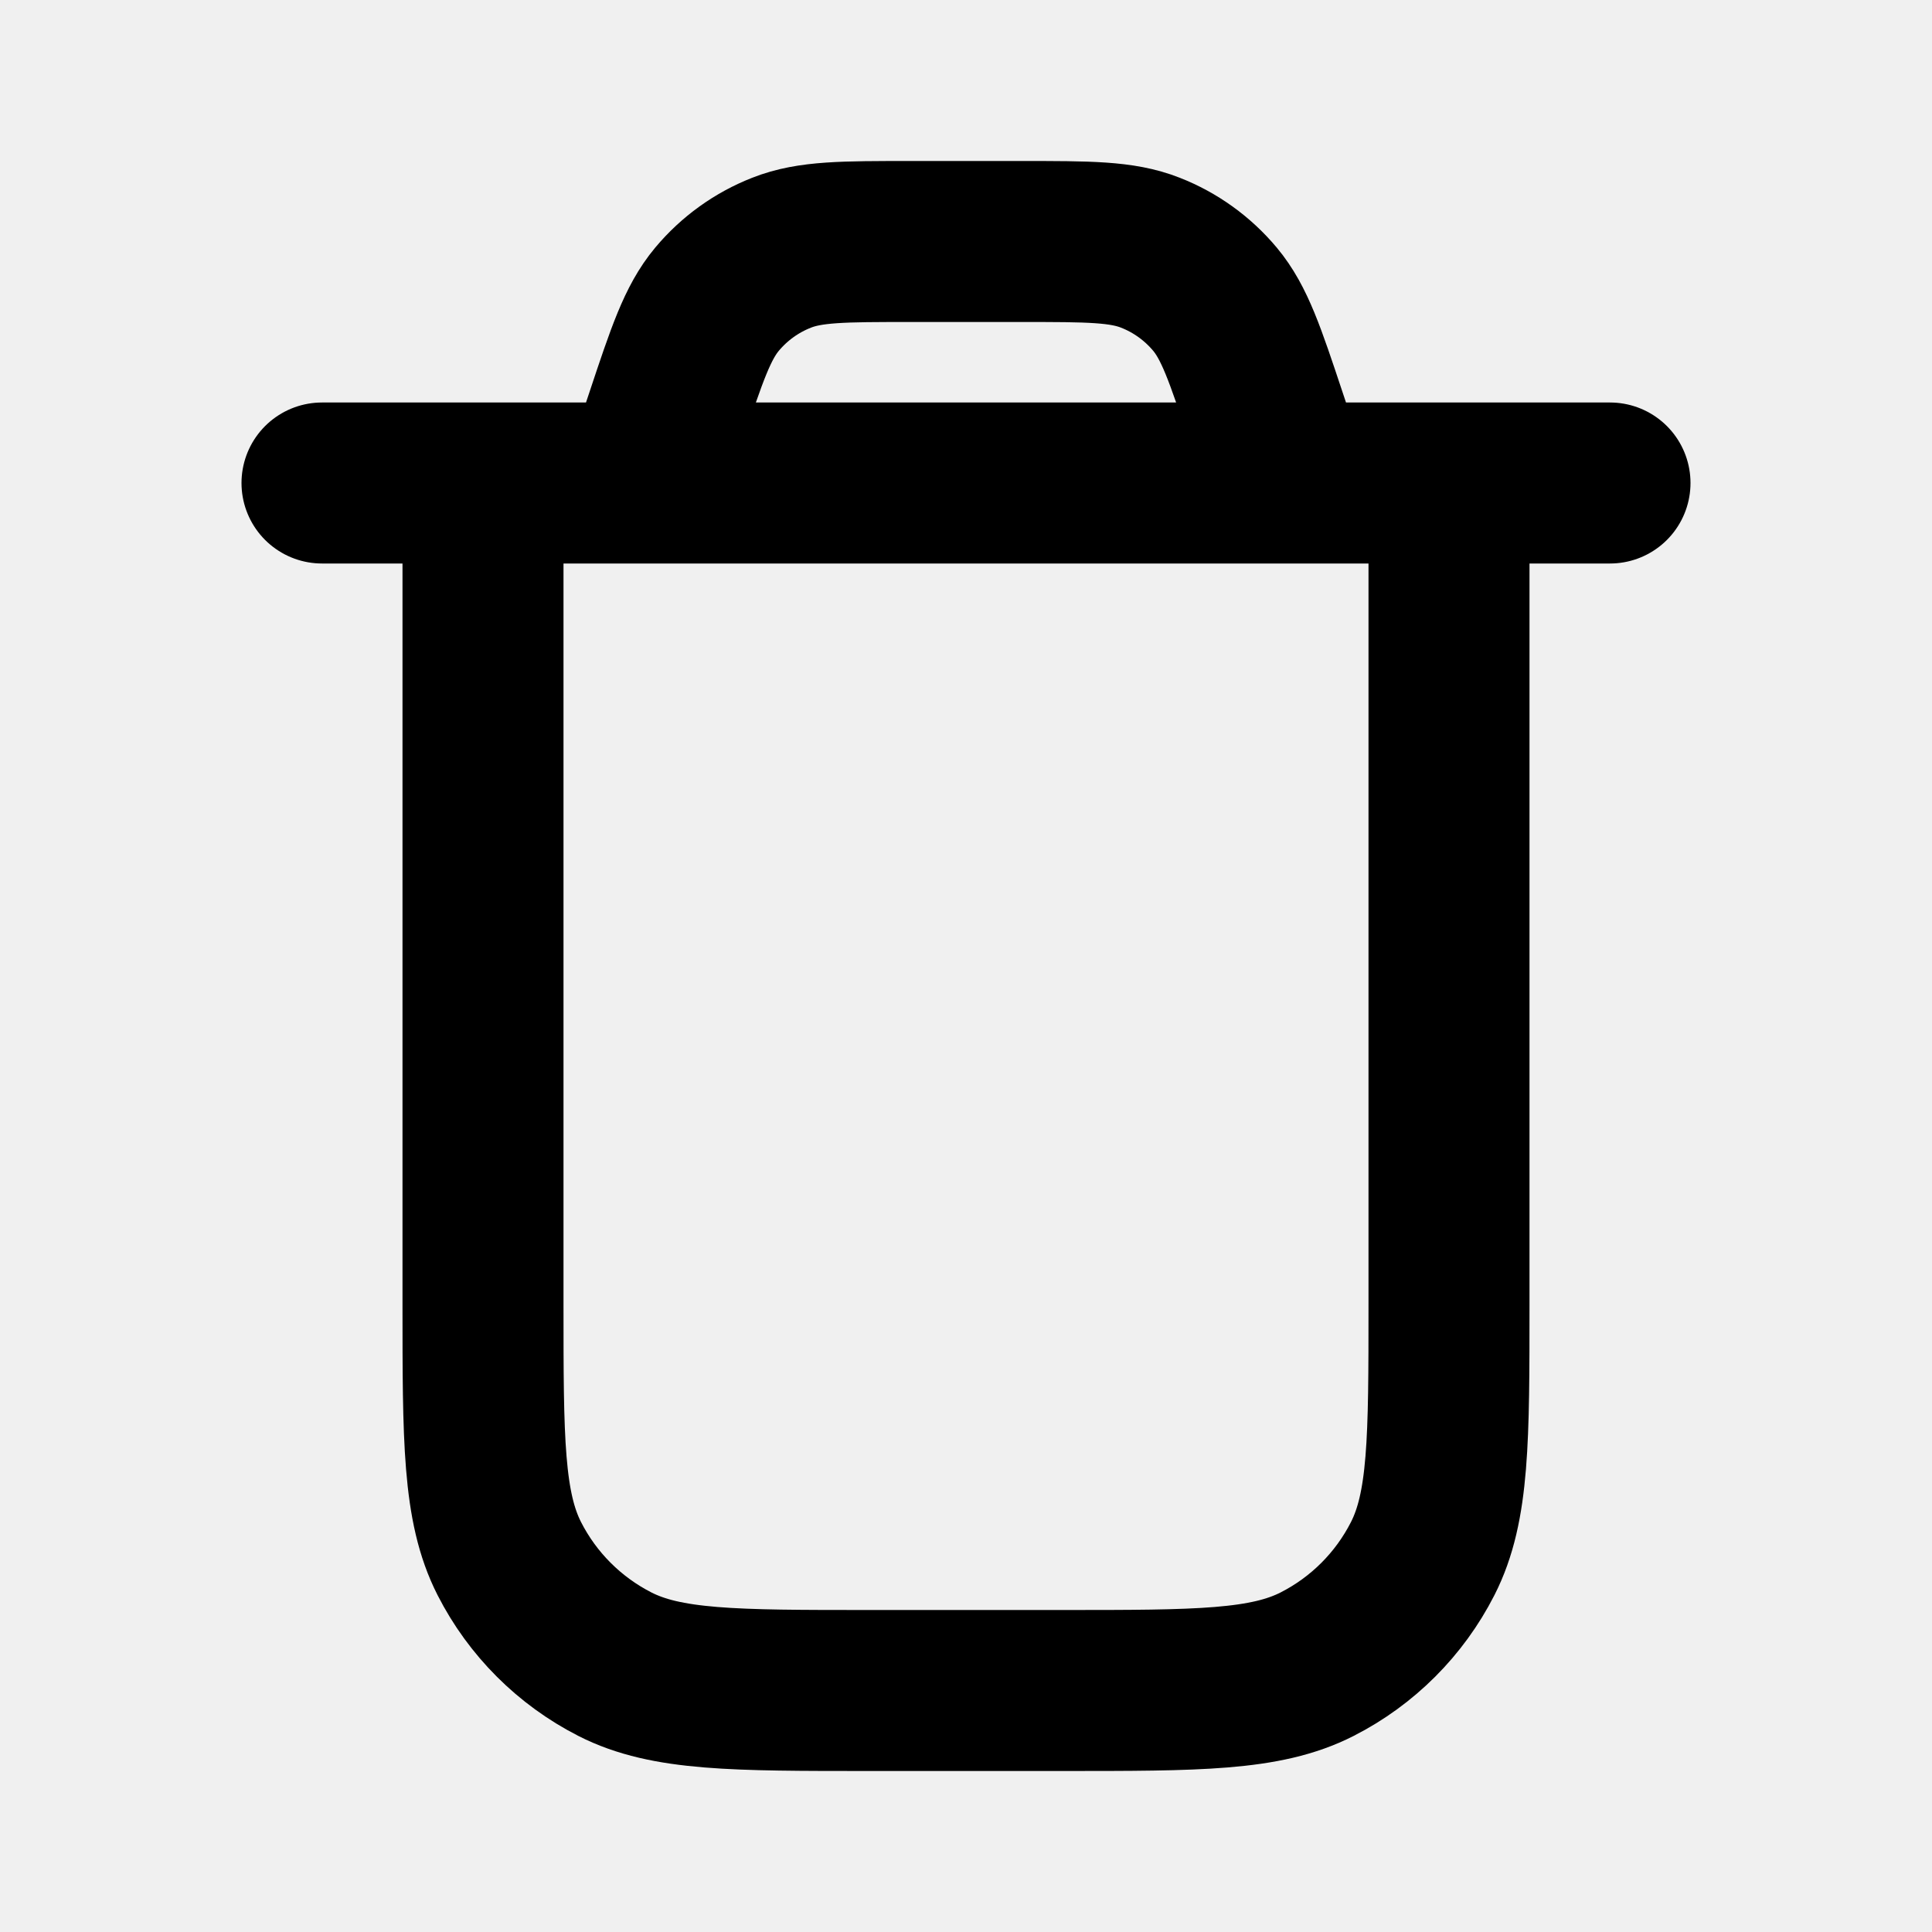
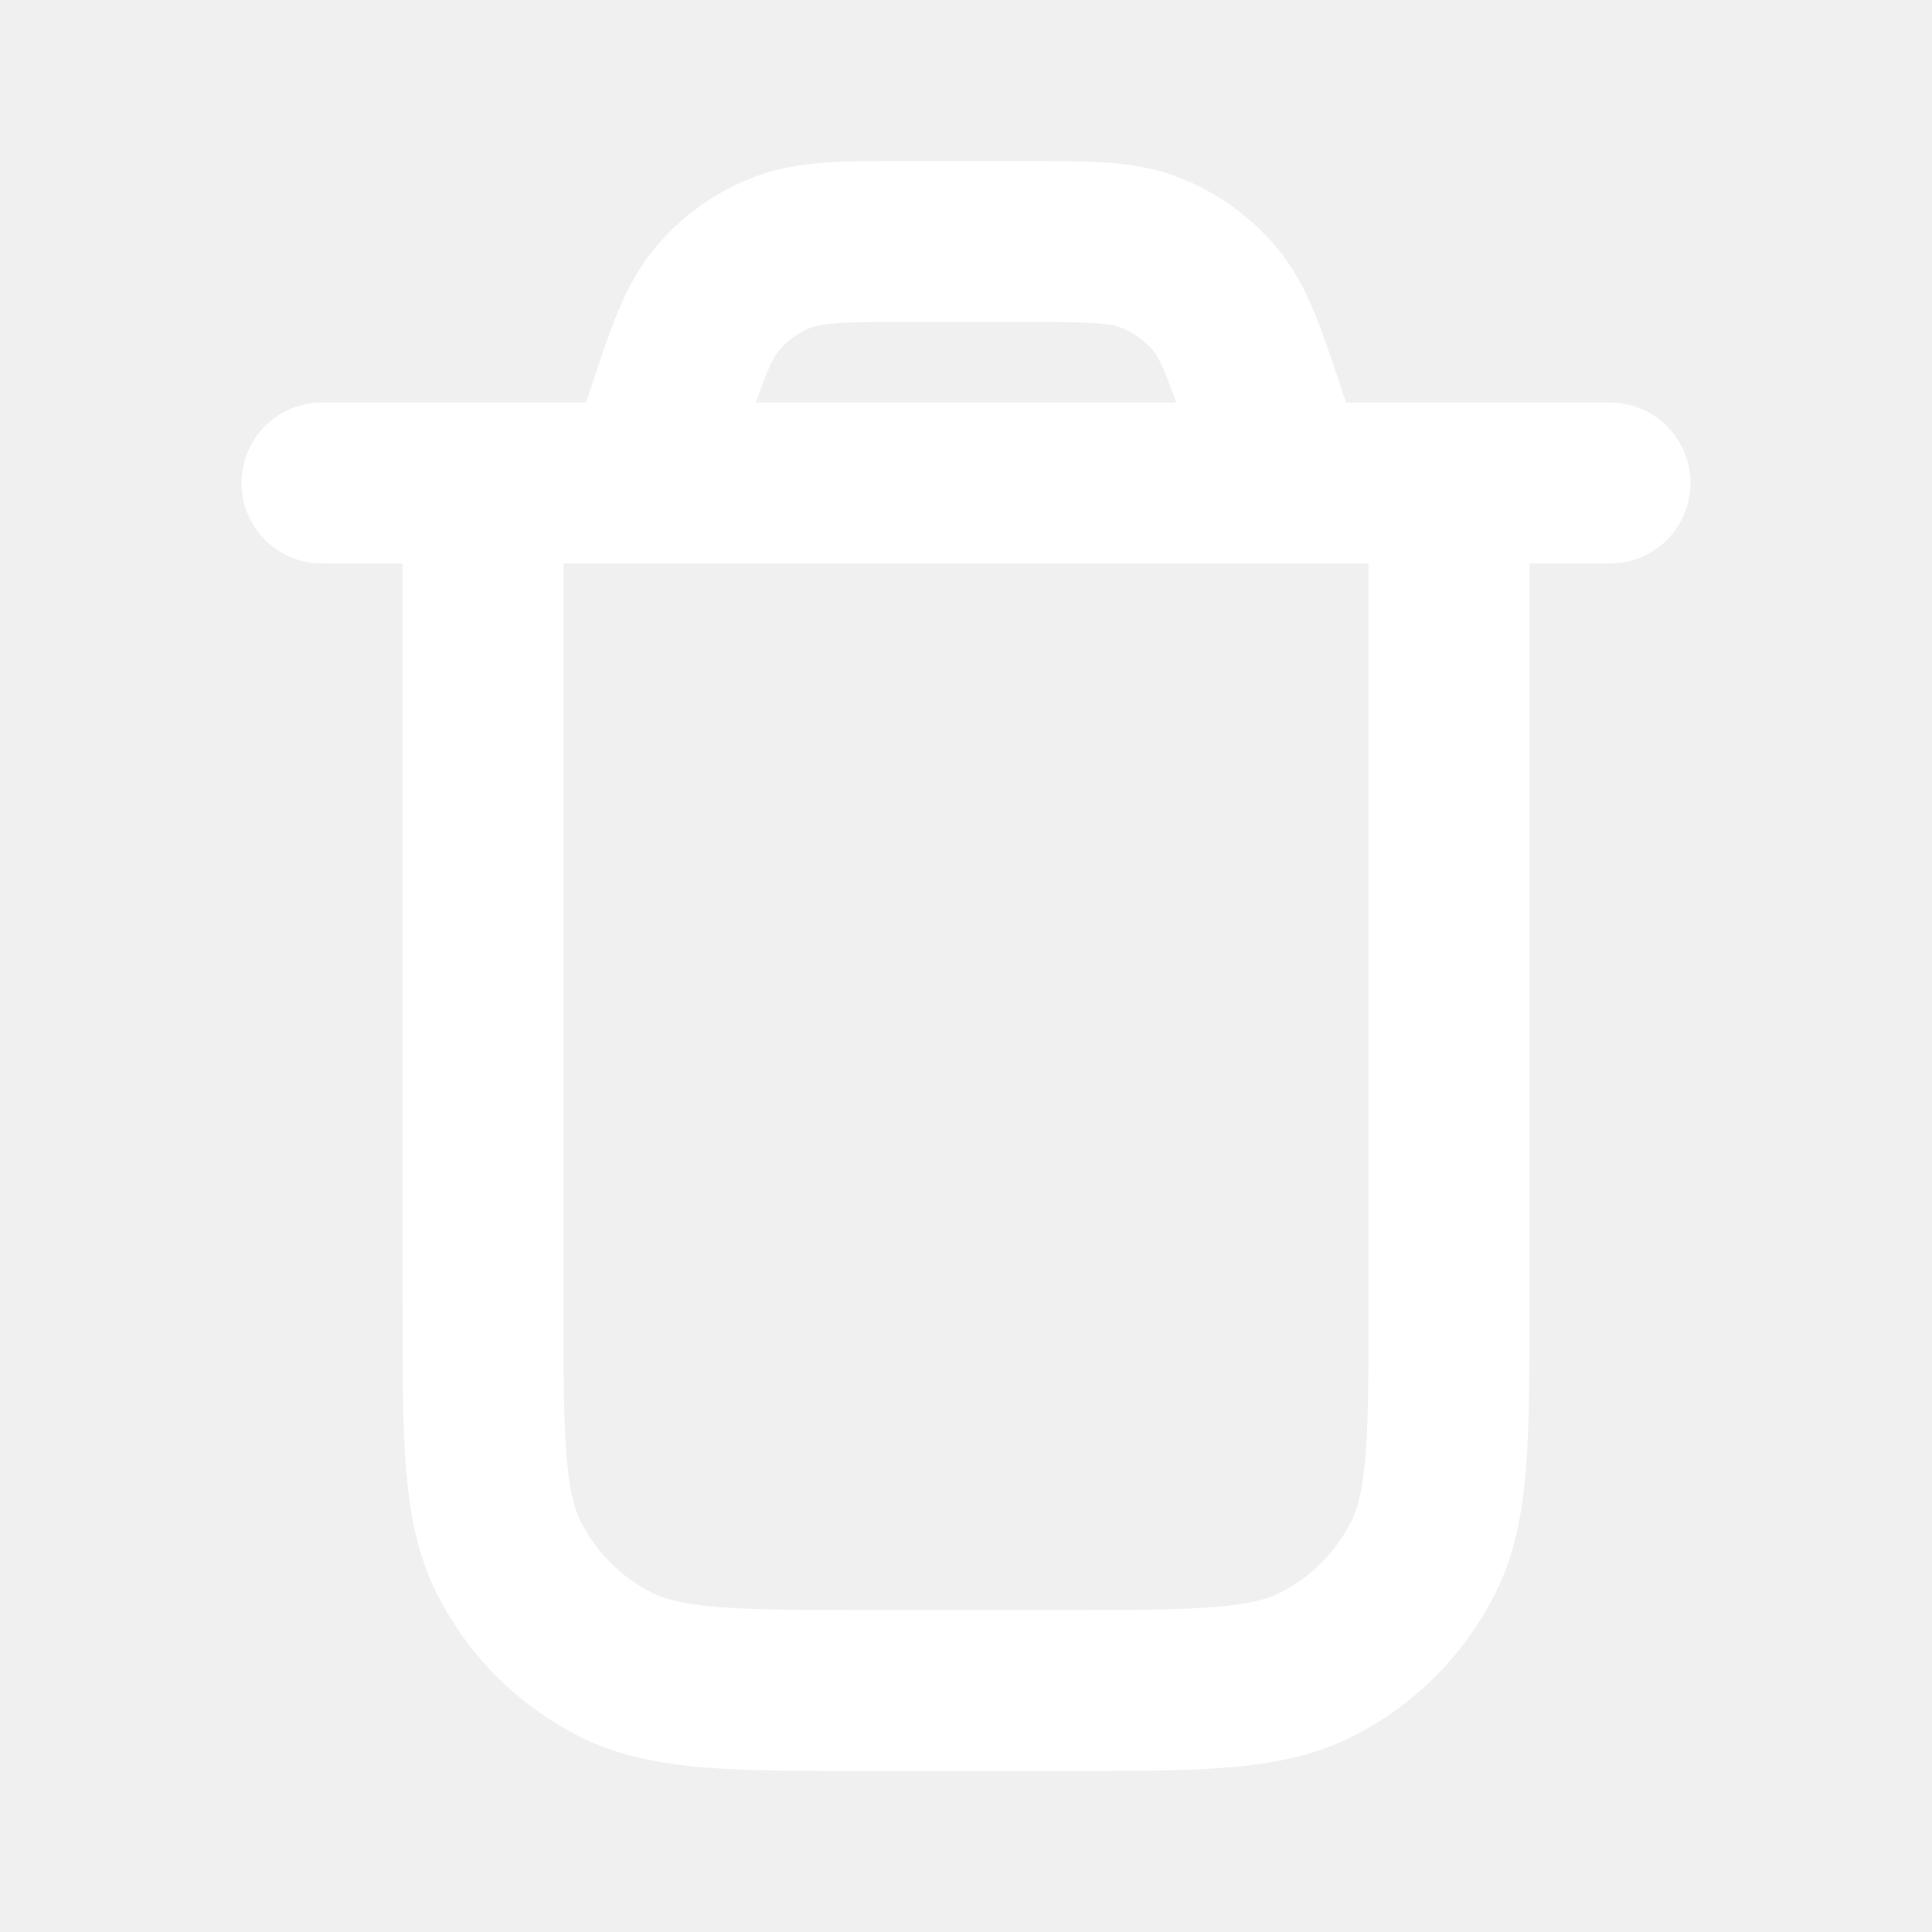
<svg xmlns="http://www.w3.org/2000/svg" width="800px" height="800px" viewBox="0 0 24 24" fill="none">
-   <path d="M18 6V16.2C18 17.88 18 18.72 17.673 19.362C17.385 19.927 16.927 20.385 16.362 20.673C15.72 21 14.88 21 13.2 21H10.8C9.12 21 8.28 21 7.638 20.673C7.074 20.385 6.615 19.927 6.327 19.362C6 18.72 6 17.88 6 16.2V6M4 6H20M16 6L15.729 5.188C15.467 4.401 15.336 4.008 15.093 3.717C14.878 3.46 14.602 3.261 14.29 3.139C13.938 3 13.523 3 12.694 3H11.306C10.477 3 10.062 3 9.71 3.139C9.398 3.261 9.122 3.46 8.907 3.717C8.664 4.008 8.533 4.401 8.271 5.188L8 6" stroke="#000000" stroke-width="2" stroke-linecap="round" stroke-linejoin="round" />
+   <path d="M18 6V16.2C18 17.88 18 18.72 17.673 19.362C17.385 19.927 16.927 20.385 16.362 20.673C15.72 21 14.88 21 13.2 21H10.8C9.12 21 8.28 21 7.638 20.673C7.074 20.385 6.615 19.927 6.327 19.362C6 18.72 6 17.88 6 16.2V6M4 6H20M16 6L15.729 5.188C15.467 4.401 15.336 4.008 15.093 3.717C14.878 3.46 14.602 3.261 14.29 3.139C13.938 3 13.523 3 12.694 3H11.306C10.477 3 10.062 3 9.71 3.139C9.398 3.261 9.122 3.46 8.907 3.717C8.664 4.008 8.533 4.401 8.271 5.188L8 6" stroke="#ffffff" stroke-width="2" stroke-linecap="round" stroke-linejoin="round" />
</svg>
